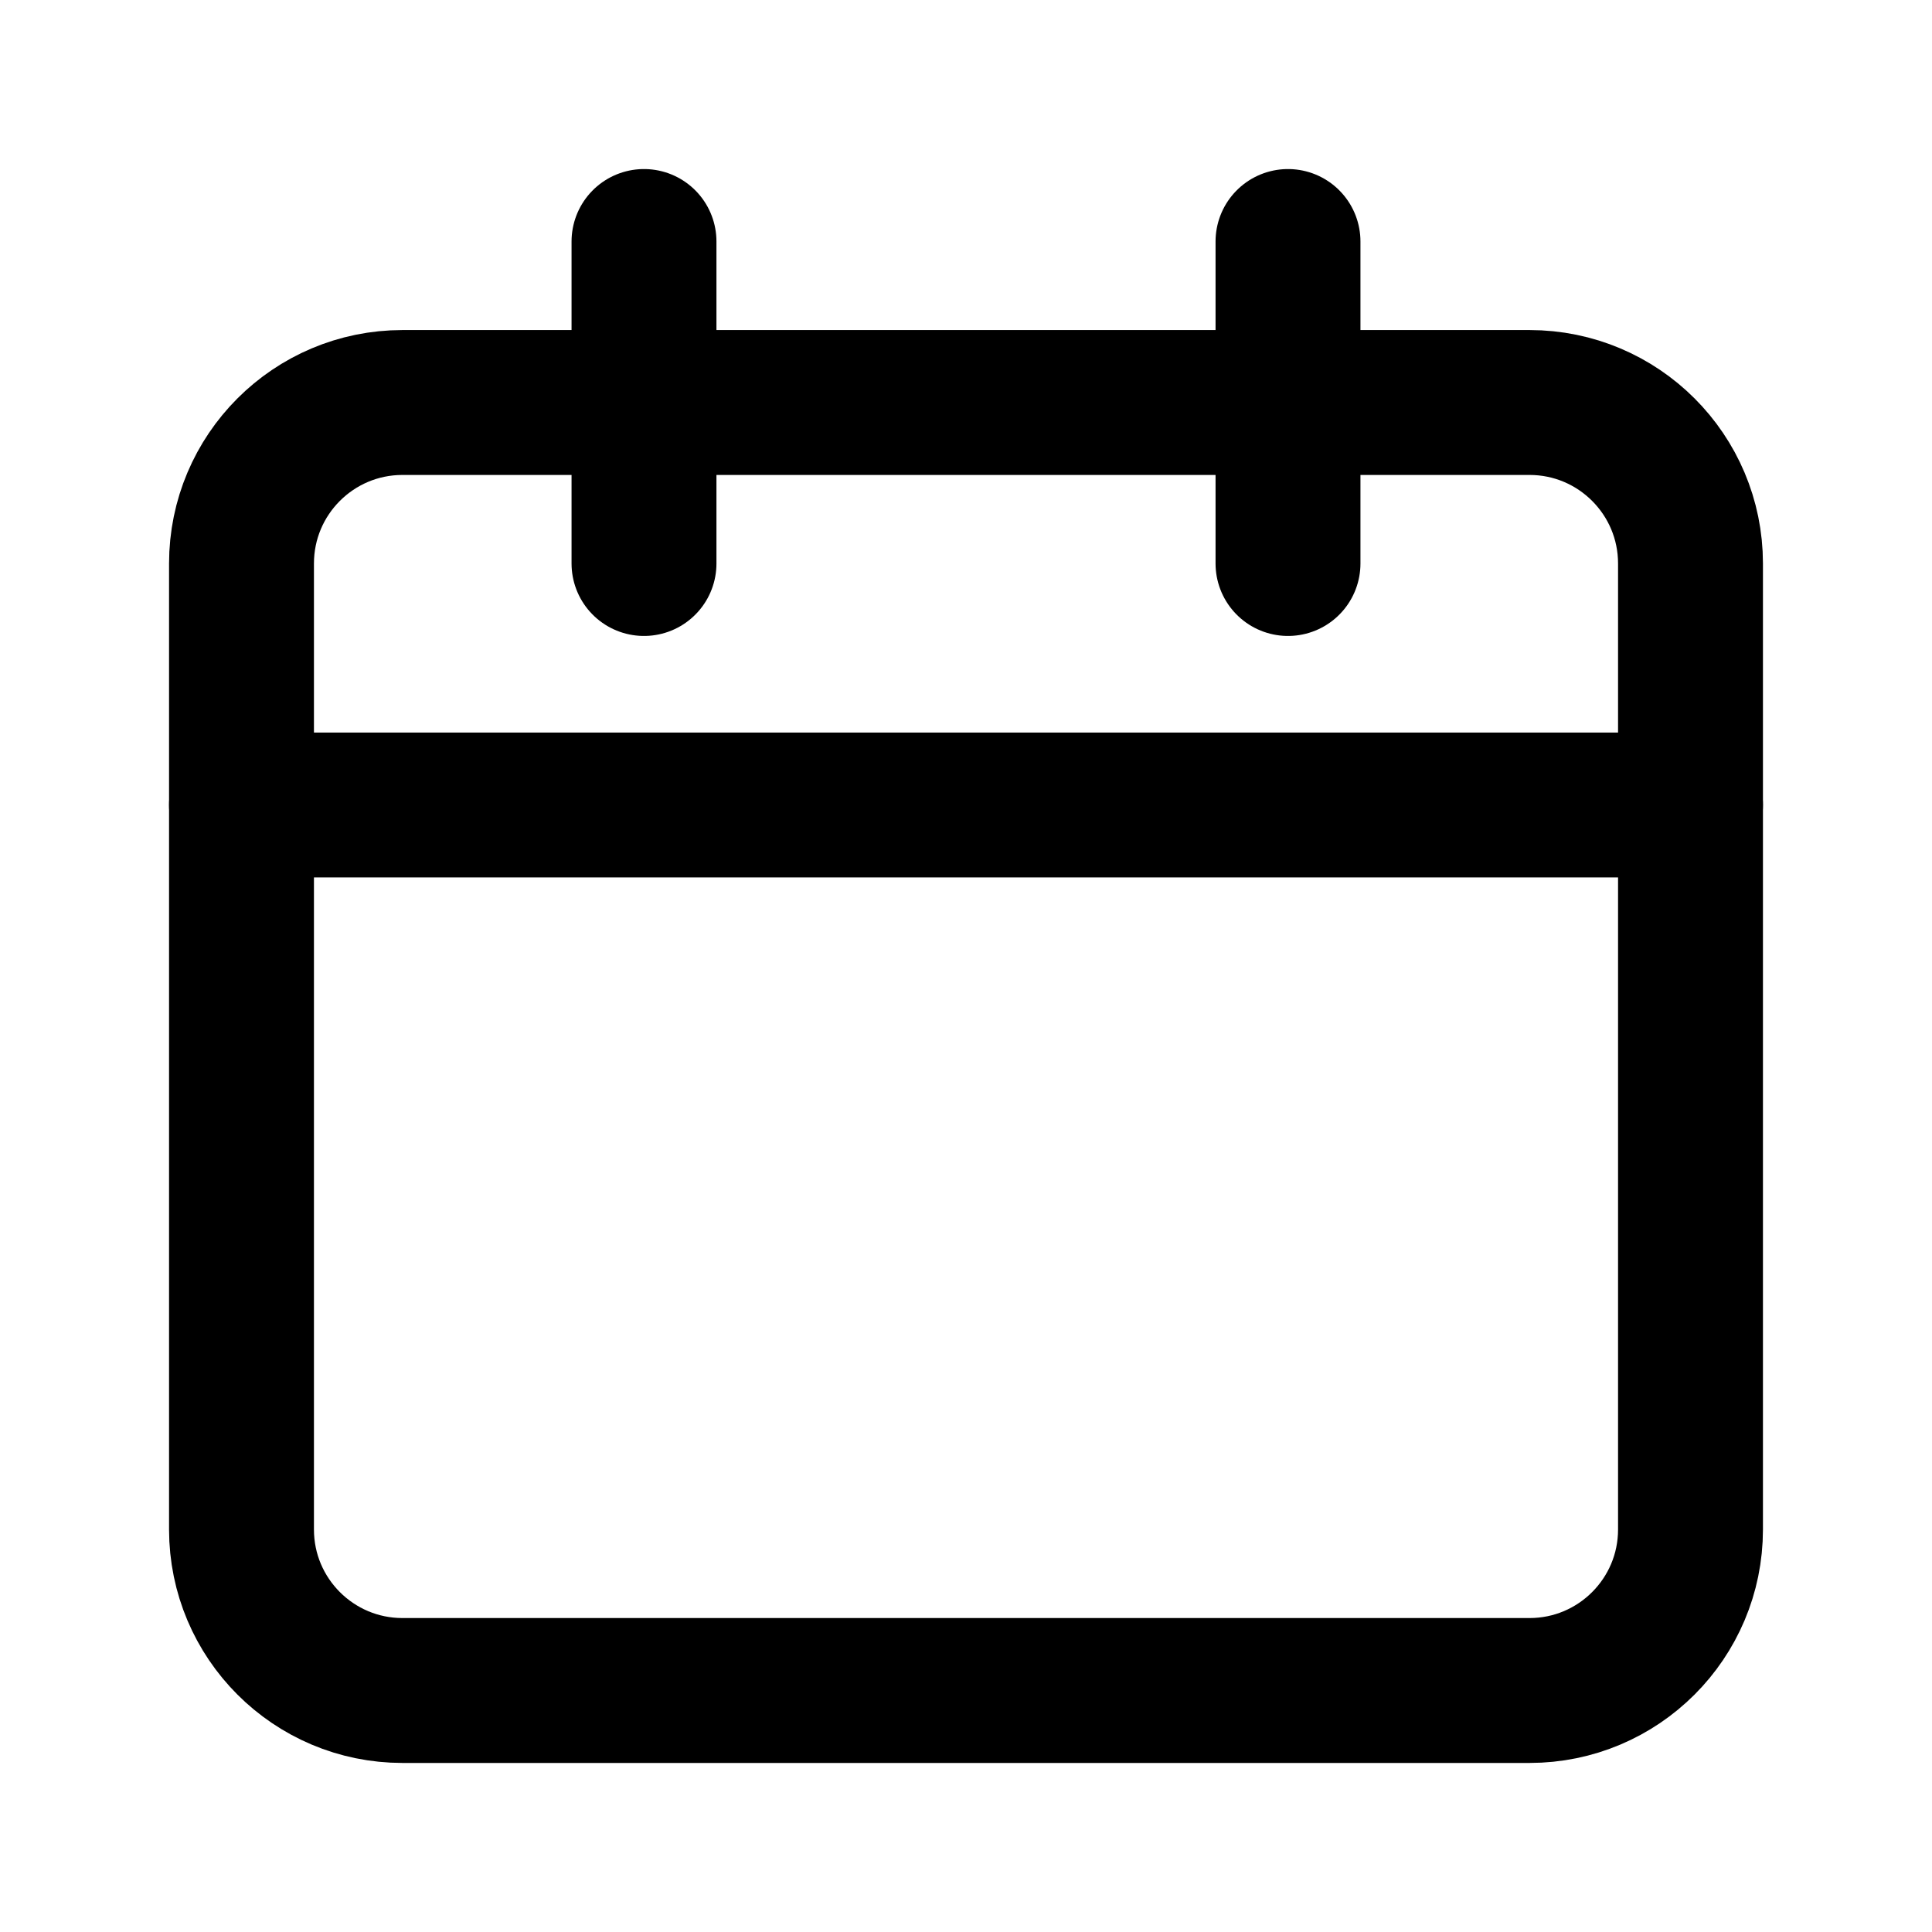
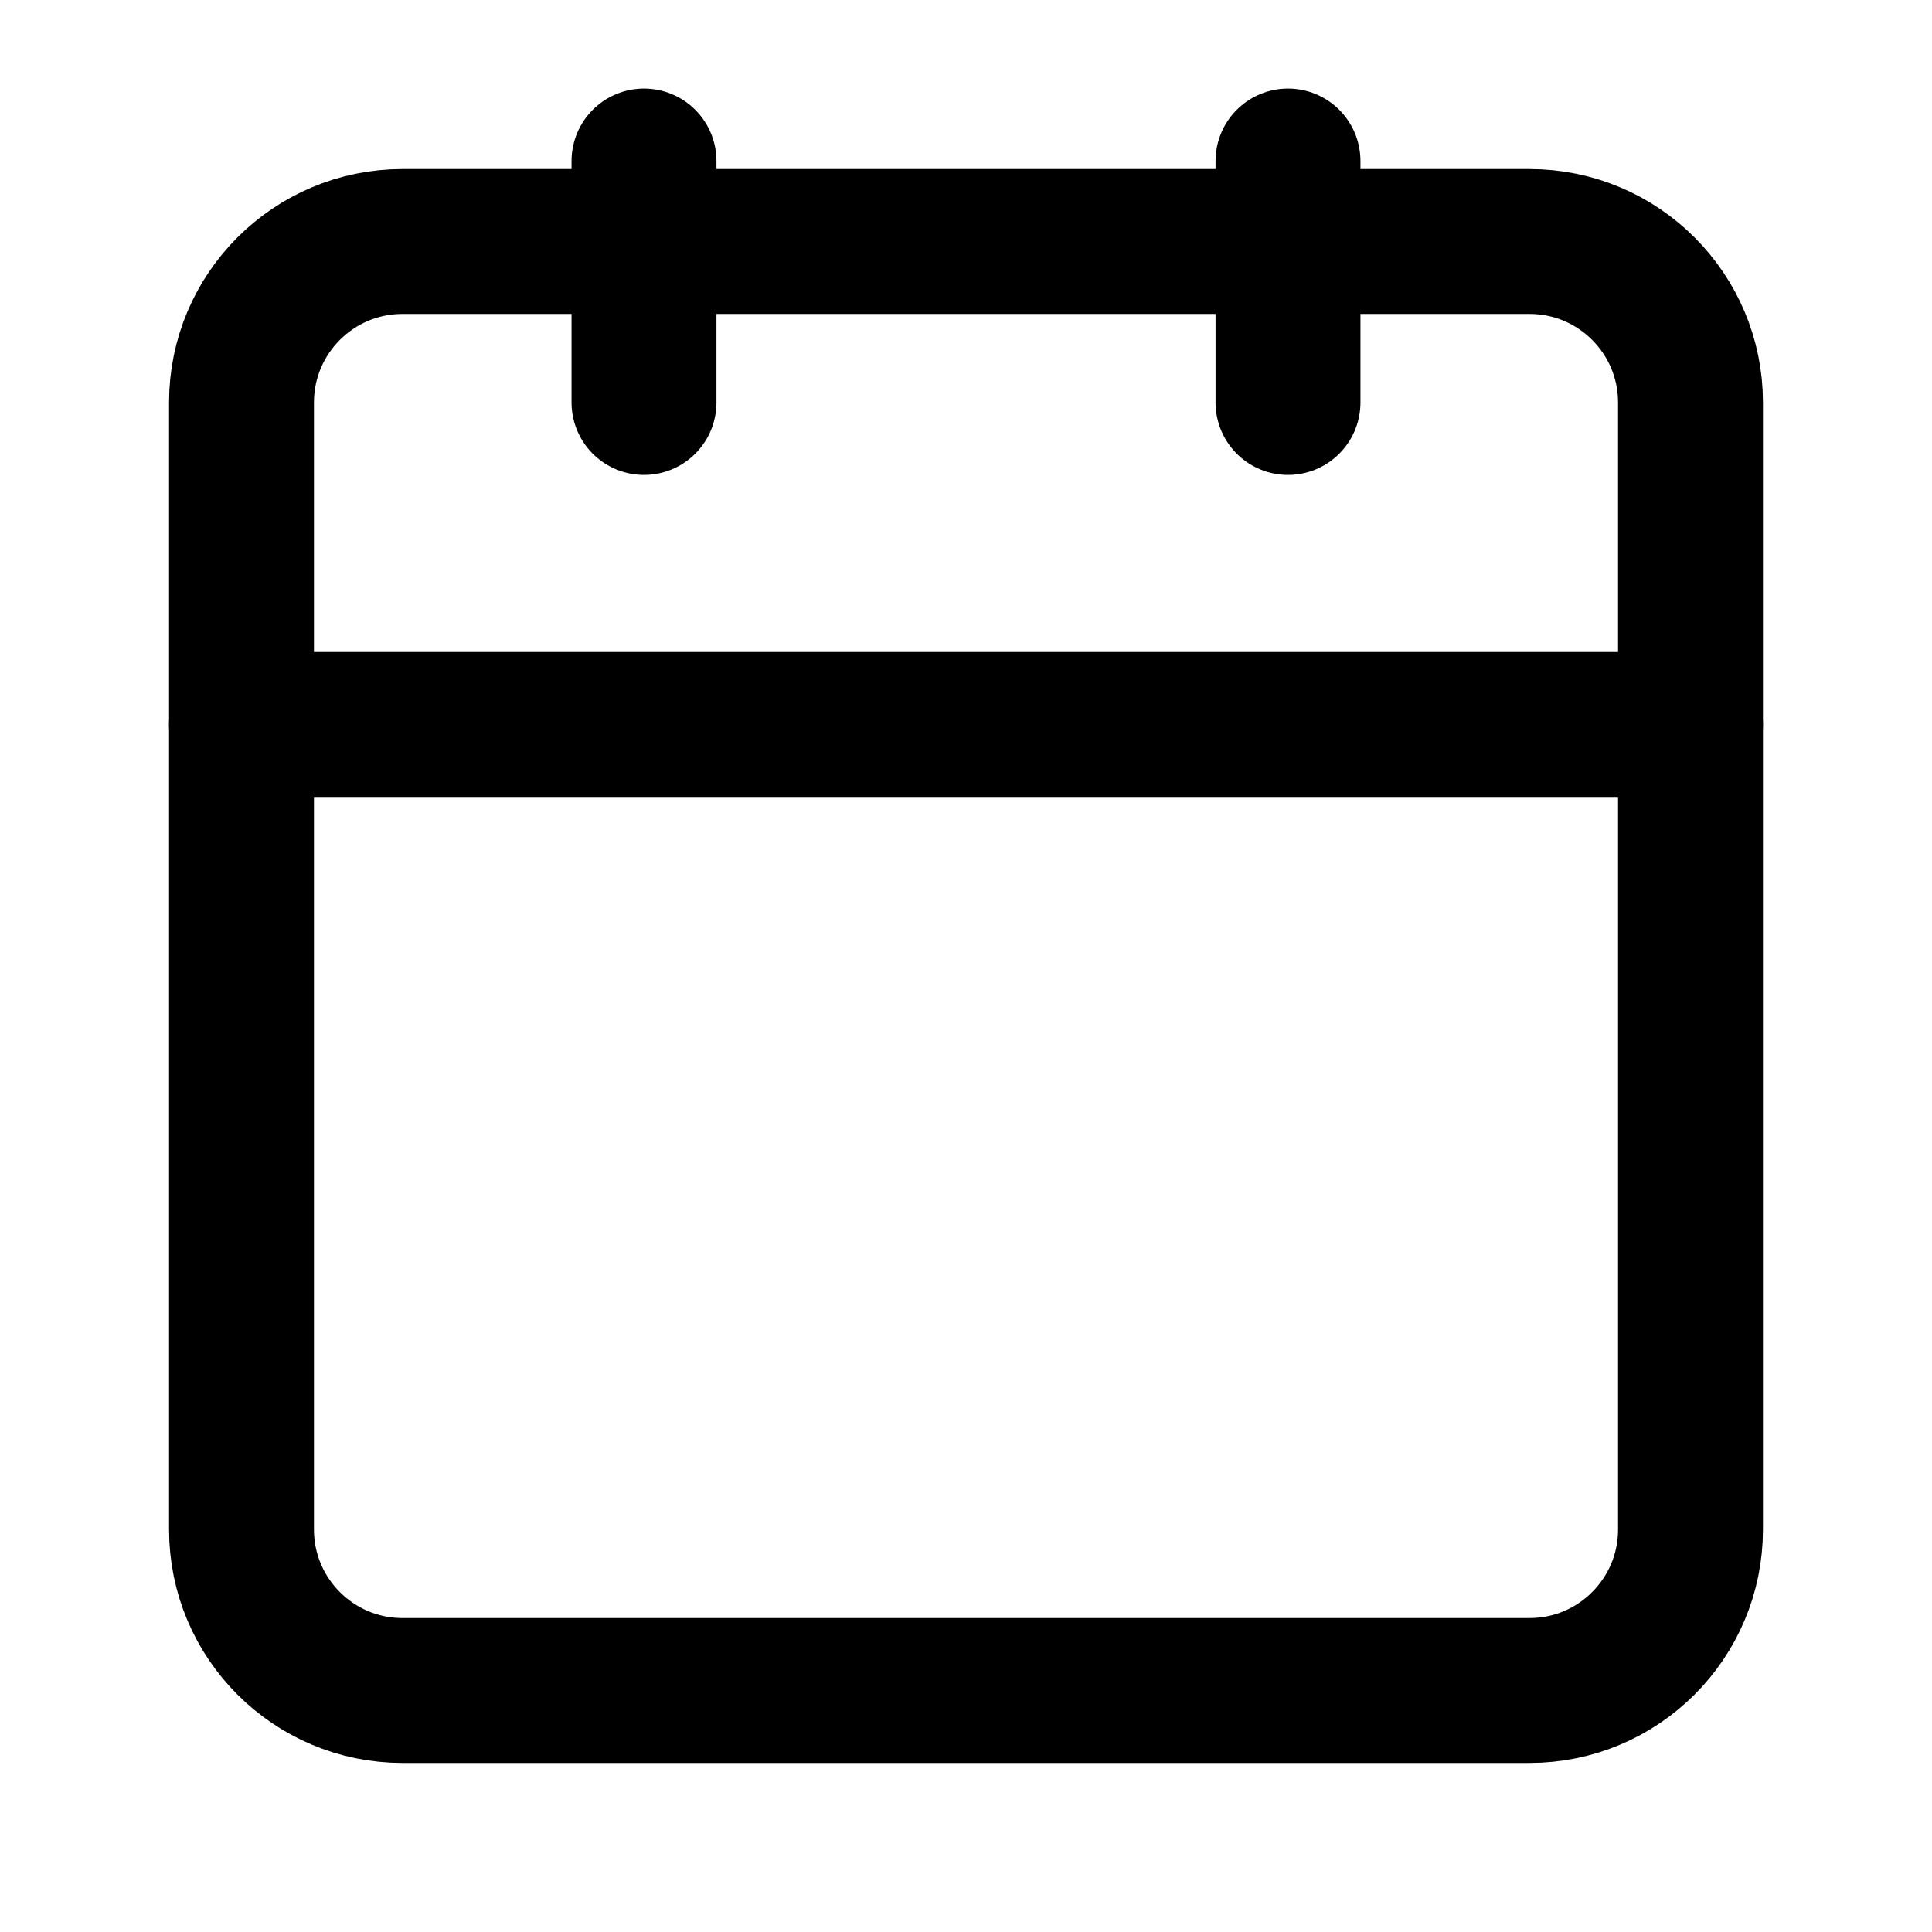
<svg xmlns="http://www.w3.org/2000/svg" viewBox="0 0 24 24" fill="none" stroke="currentColor" stroke-width="1.8" stroke-linecap="round" stroke-linejoin="round">
-   <rect x="3" y="5" width="18" height="16" rx="2" />
-   <path d="M8 3v4M16 3v4M3 10h18" />
+   <path d="M8 2v3" />
+   <path d="M16 2v3" />
+   <rect x="3" y="3" width="18" height="18" rx="2" />
+   <path d="M3 9h18" />
</svg>
